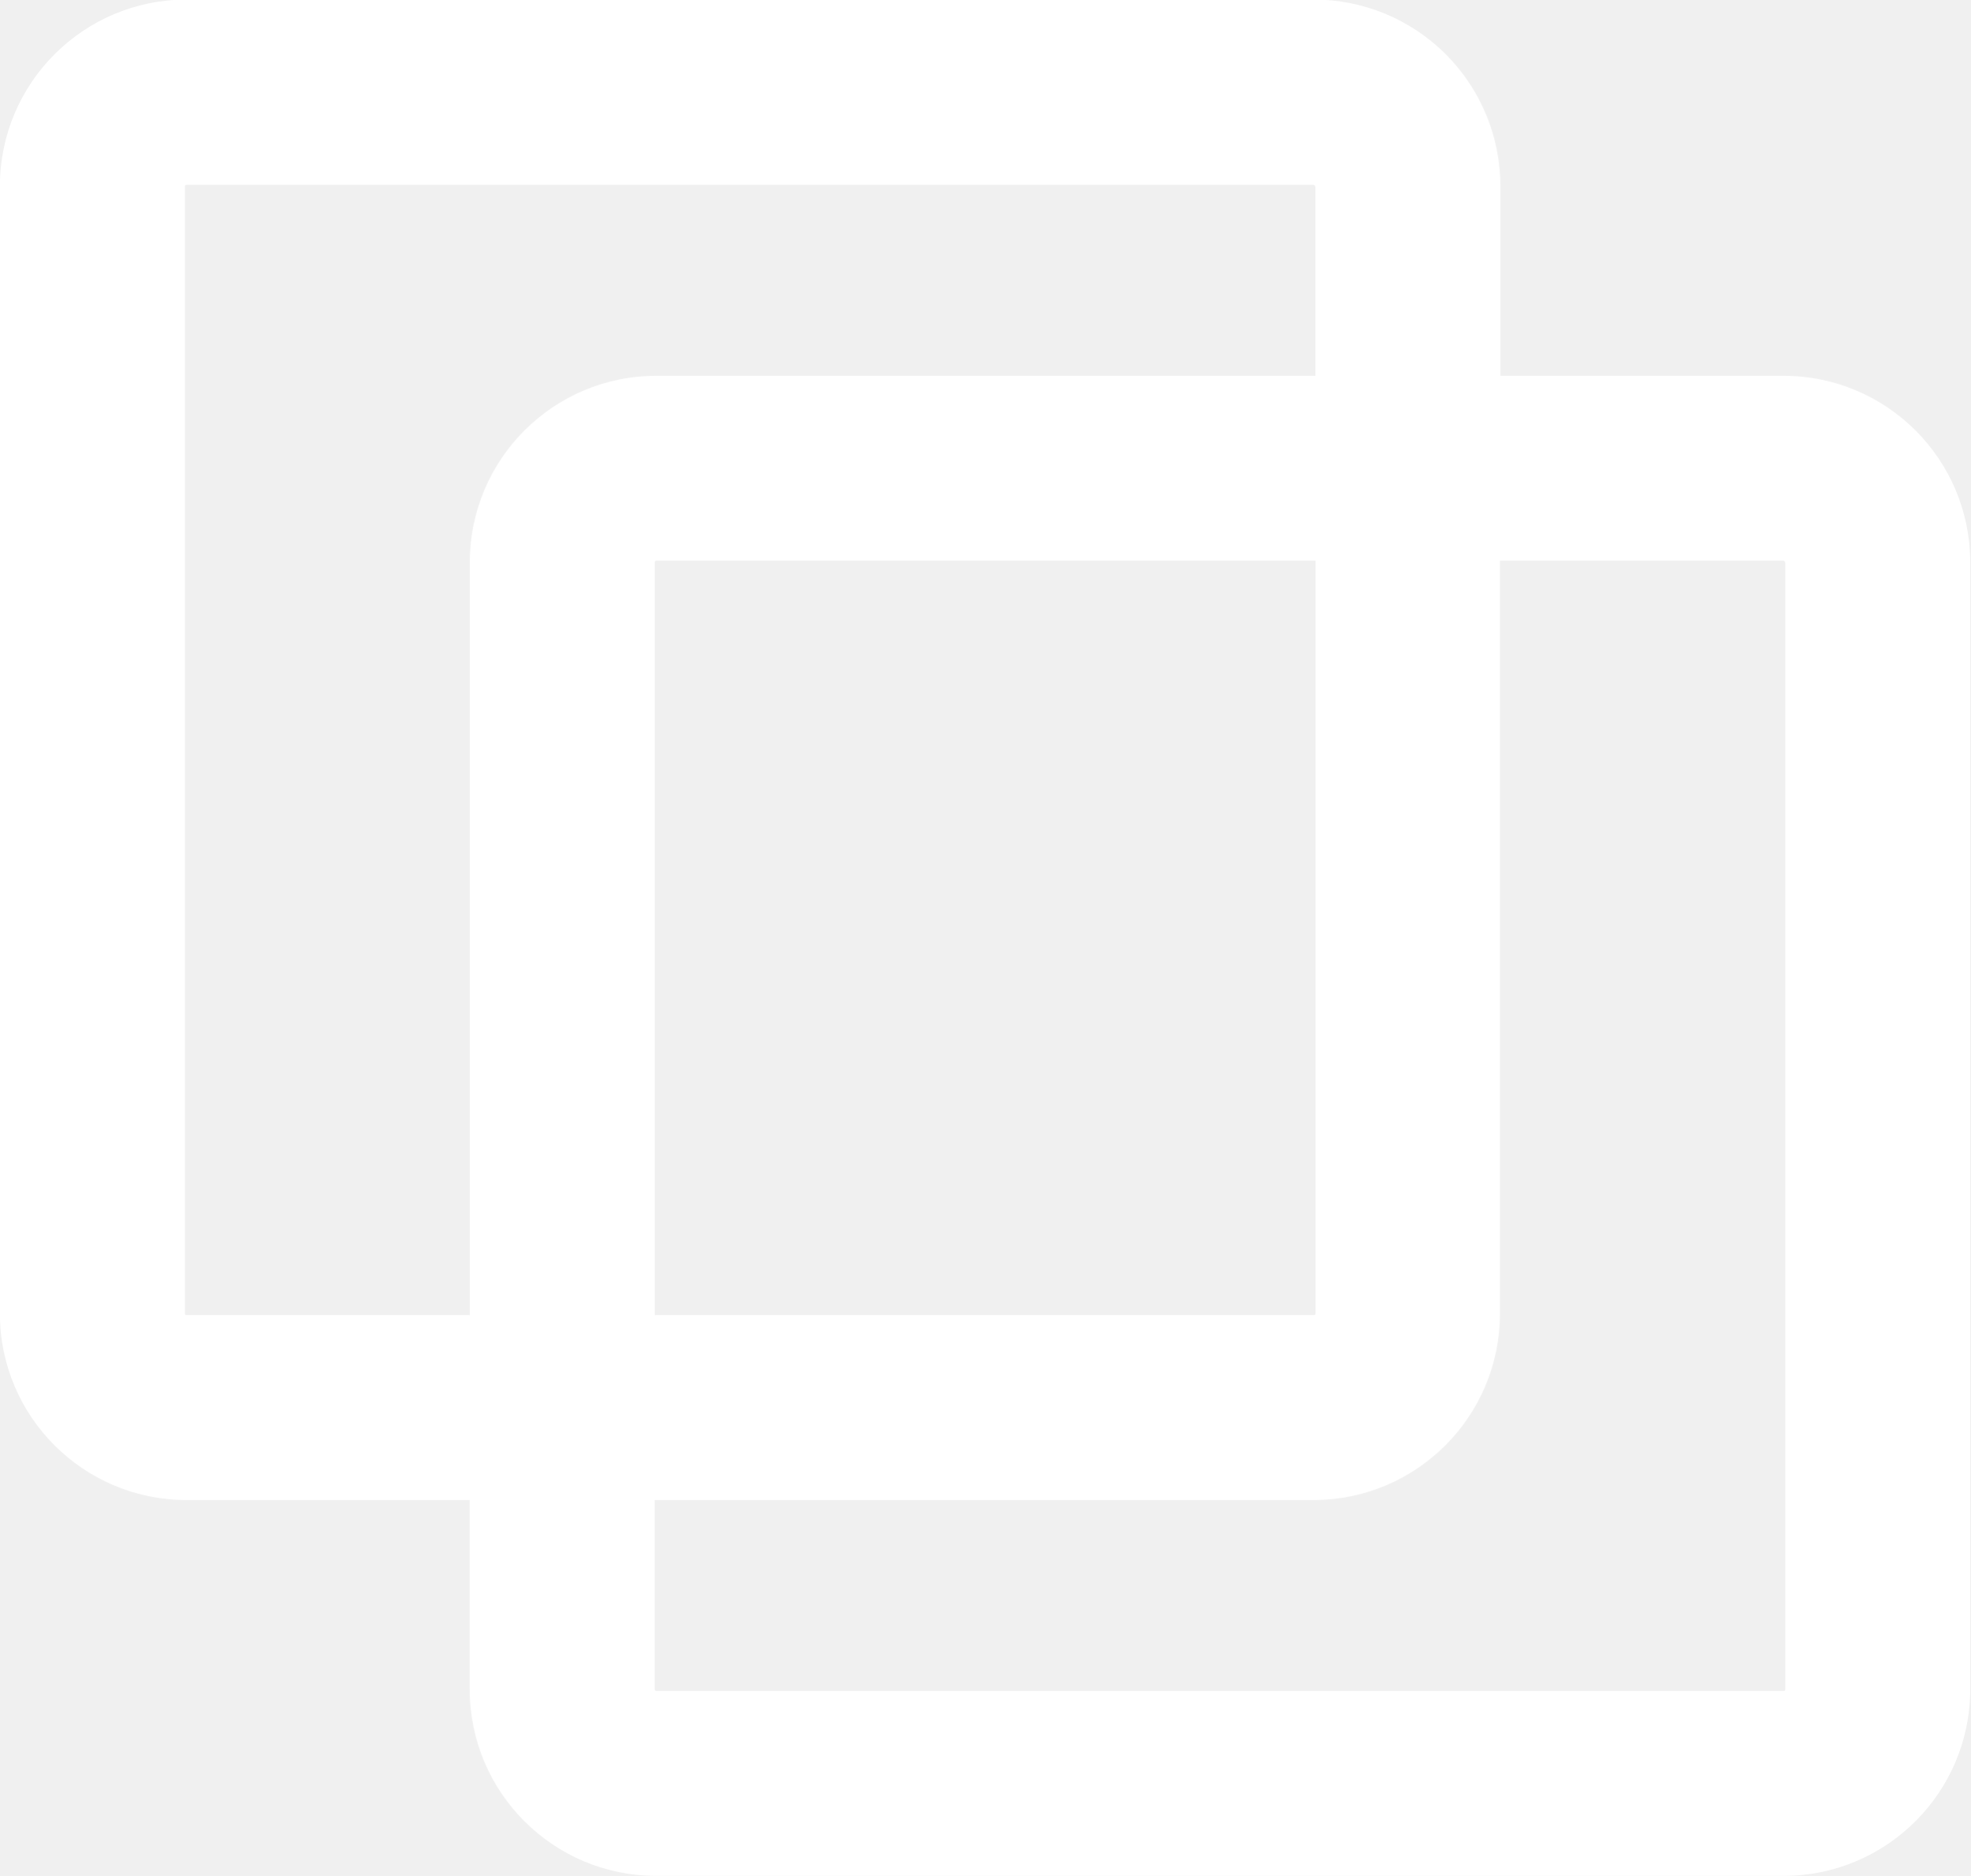
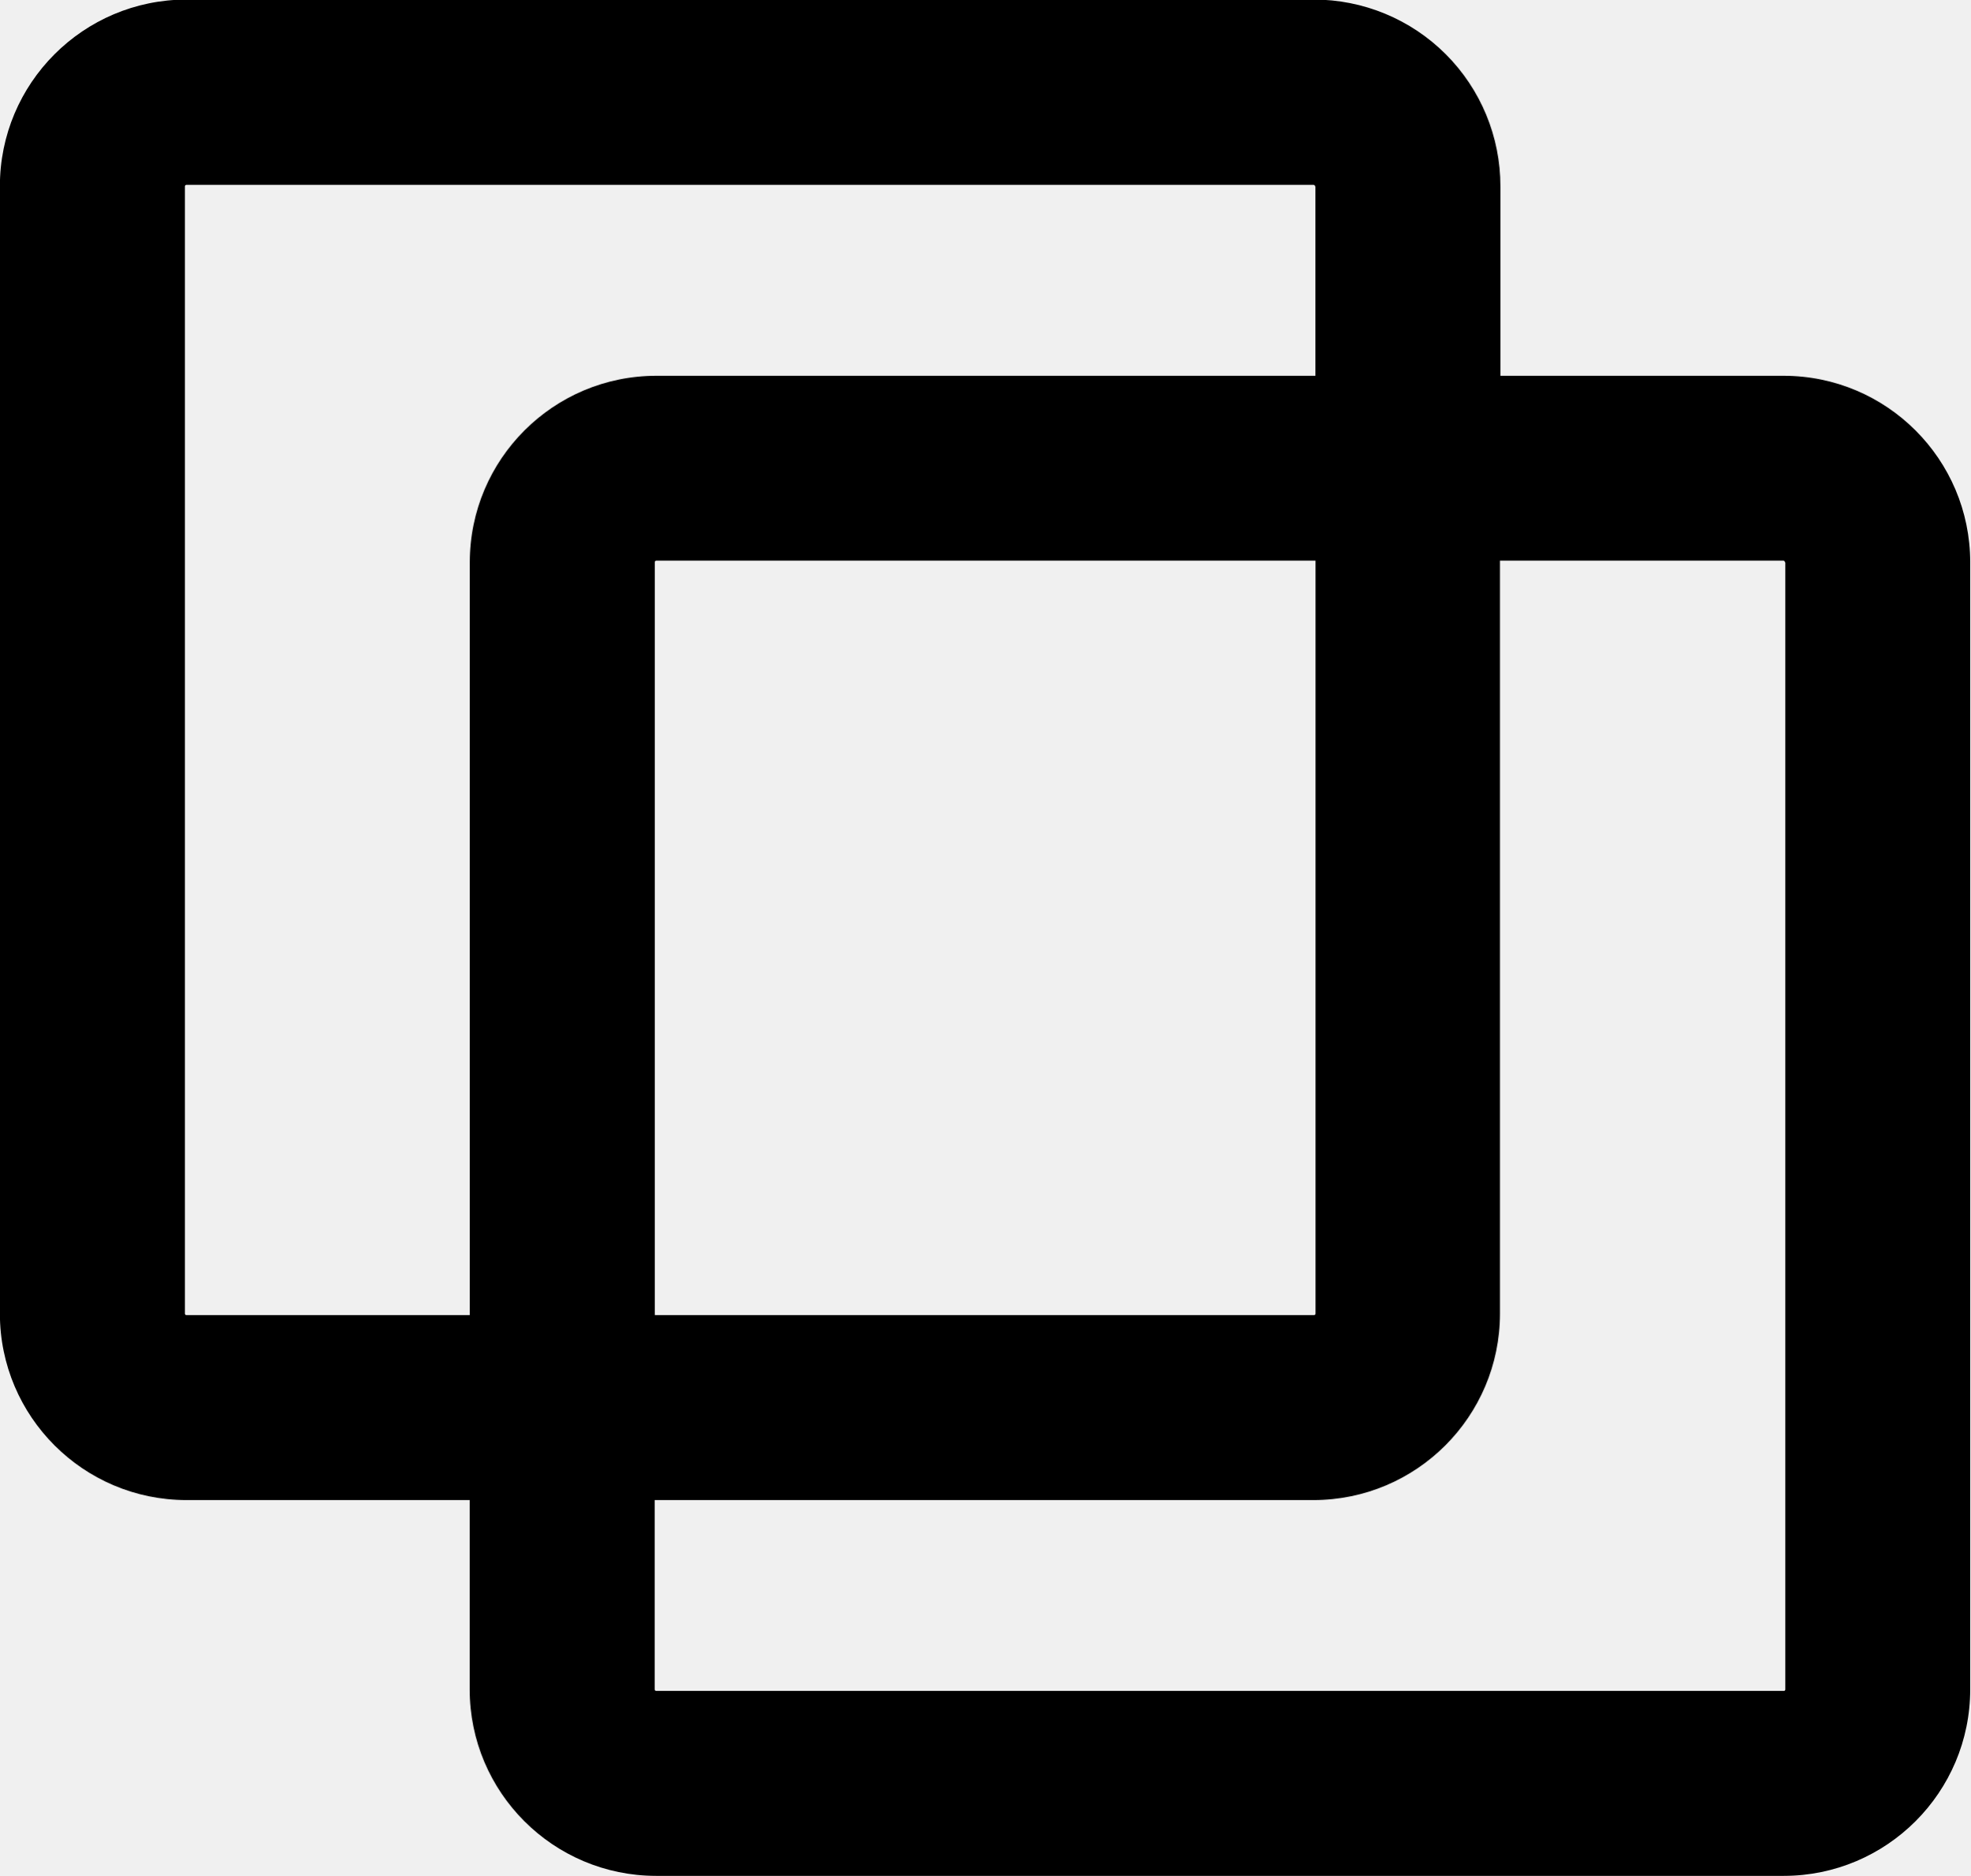
<svg xmlns="http://www.w3.org/2000/svg" width="18.147" height="17.282" viewBox="0 0 18.147 17.282">
-   <path id="路径_24175" data-name="路径 24175" d="M42.031,52.266h-2.61V50.521A1.719,1.719,0,0,0,37.7,48.8H27.318A1.719,1.719,0,0,0,25.6,50.521V60.907a1.719,1.719,0,0,0,1.717,1.717h2.61v1.744a1.719,1.719,0,0,0,1.717,1.718H42.031a1.719,1.719,0,0,0,1.717-1.718V53.983a1.719,1.719,0,0,0-1.717-1.717Zm-4.314-1.744v1.744H31.645a1.719,1.719,0,0,0-1.717,1.717V60.92h-2.61a.014.014,0,0,1-.014-.014V50.521a.014.014,0,0,1,.014-.014H37.7a.014.014,0,0,1,.014.014Zm-6.085,10.4V53.983a.014.014,0,0,1,.014-.014h6.072v6.937a.014.014,0,0,1-.014.014H31.632Zm10.413-6.937V64.369a.013.013,0,0,1-.014.013H31.645a.014.014,0,0,1-.014-.013V62.624H37.7a1.719,1.719,0,0,0,1.717-1.717V53.969h2.61a.014.014,0,0,1,.014.014Z" transform="translate(-25.601 -48.804)" fill="#fff" />
+   <path id="路径_24175" data-name="路径 24175" d="M42.031,52.266h-2.61V50.521A1.719,1.719,0,0,0,37.7,48.8H27.318A1.719,1.719,0,0,0,25.6,50.521V60.907a1.719,1.719,0,0,0,1.717,1.717h2.61v1.744a1.719,1.719,0,0,0,1.717,1.718H42.031a1.719,1.719,0,0,0,1.717-1.718V53.983a1.719,1.719,0,0,0-1.717-1.717Zm-4.314-1.744v1.744H31.645a1.719,1.719,0,0,0-1.717,1.717V60.92h-2.61a.014.014,0,0,1-.014-.014V50.521a.014.014,0,0,1,.014-.014H37.7a.014.014,0,0,1,.014.014Zm-6.085,10.4V53.983a.014.014,0,0,1,.014-.014h6.072v6.937a.014.014,0,0,1-.014.014H31.632Zm10.413-6.937V64.369a.013.013,0,0,1-.014.013H31.645a.014.014,0,0,1-.014-.013V62.624H37.7a1.719,1.719,0,0,0,1.717-1.717V53.969h2.61a.014.014,0,0,1,.014.014Z" transform="translate(-25.601 -48.804)" />
</svg>
